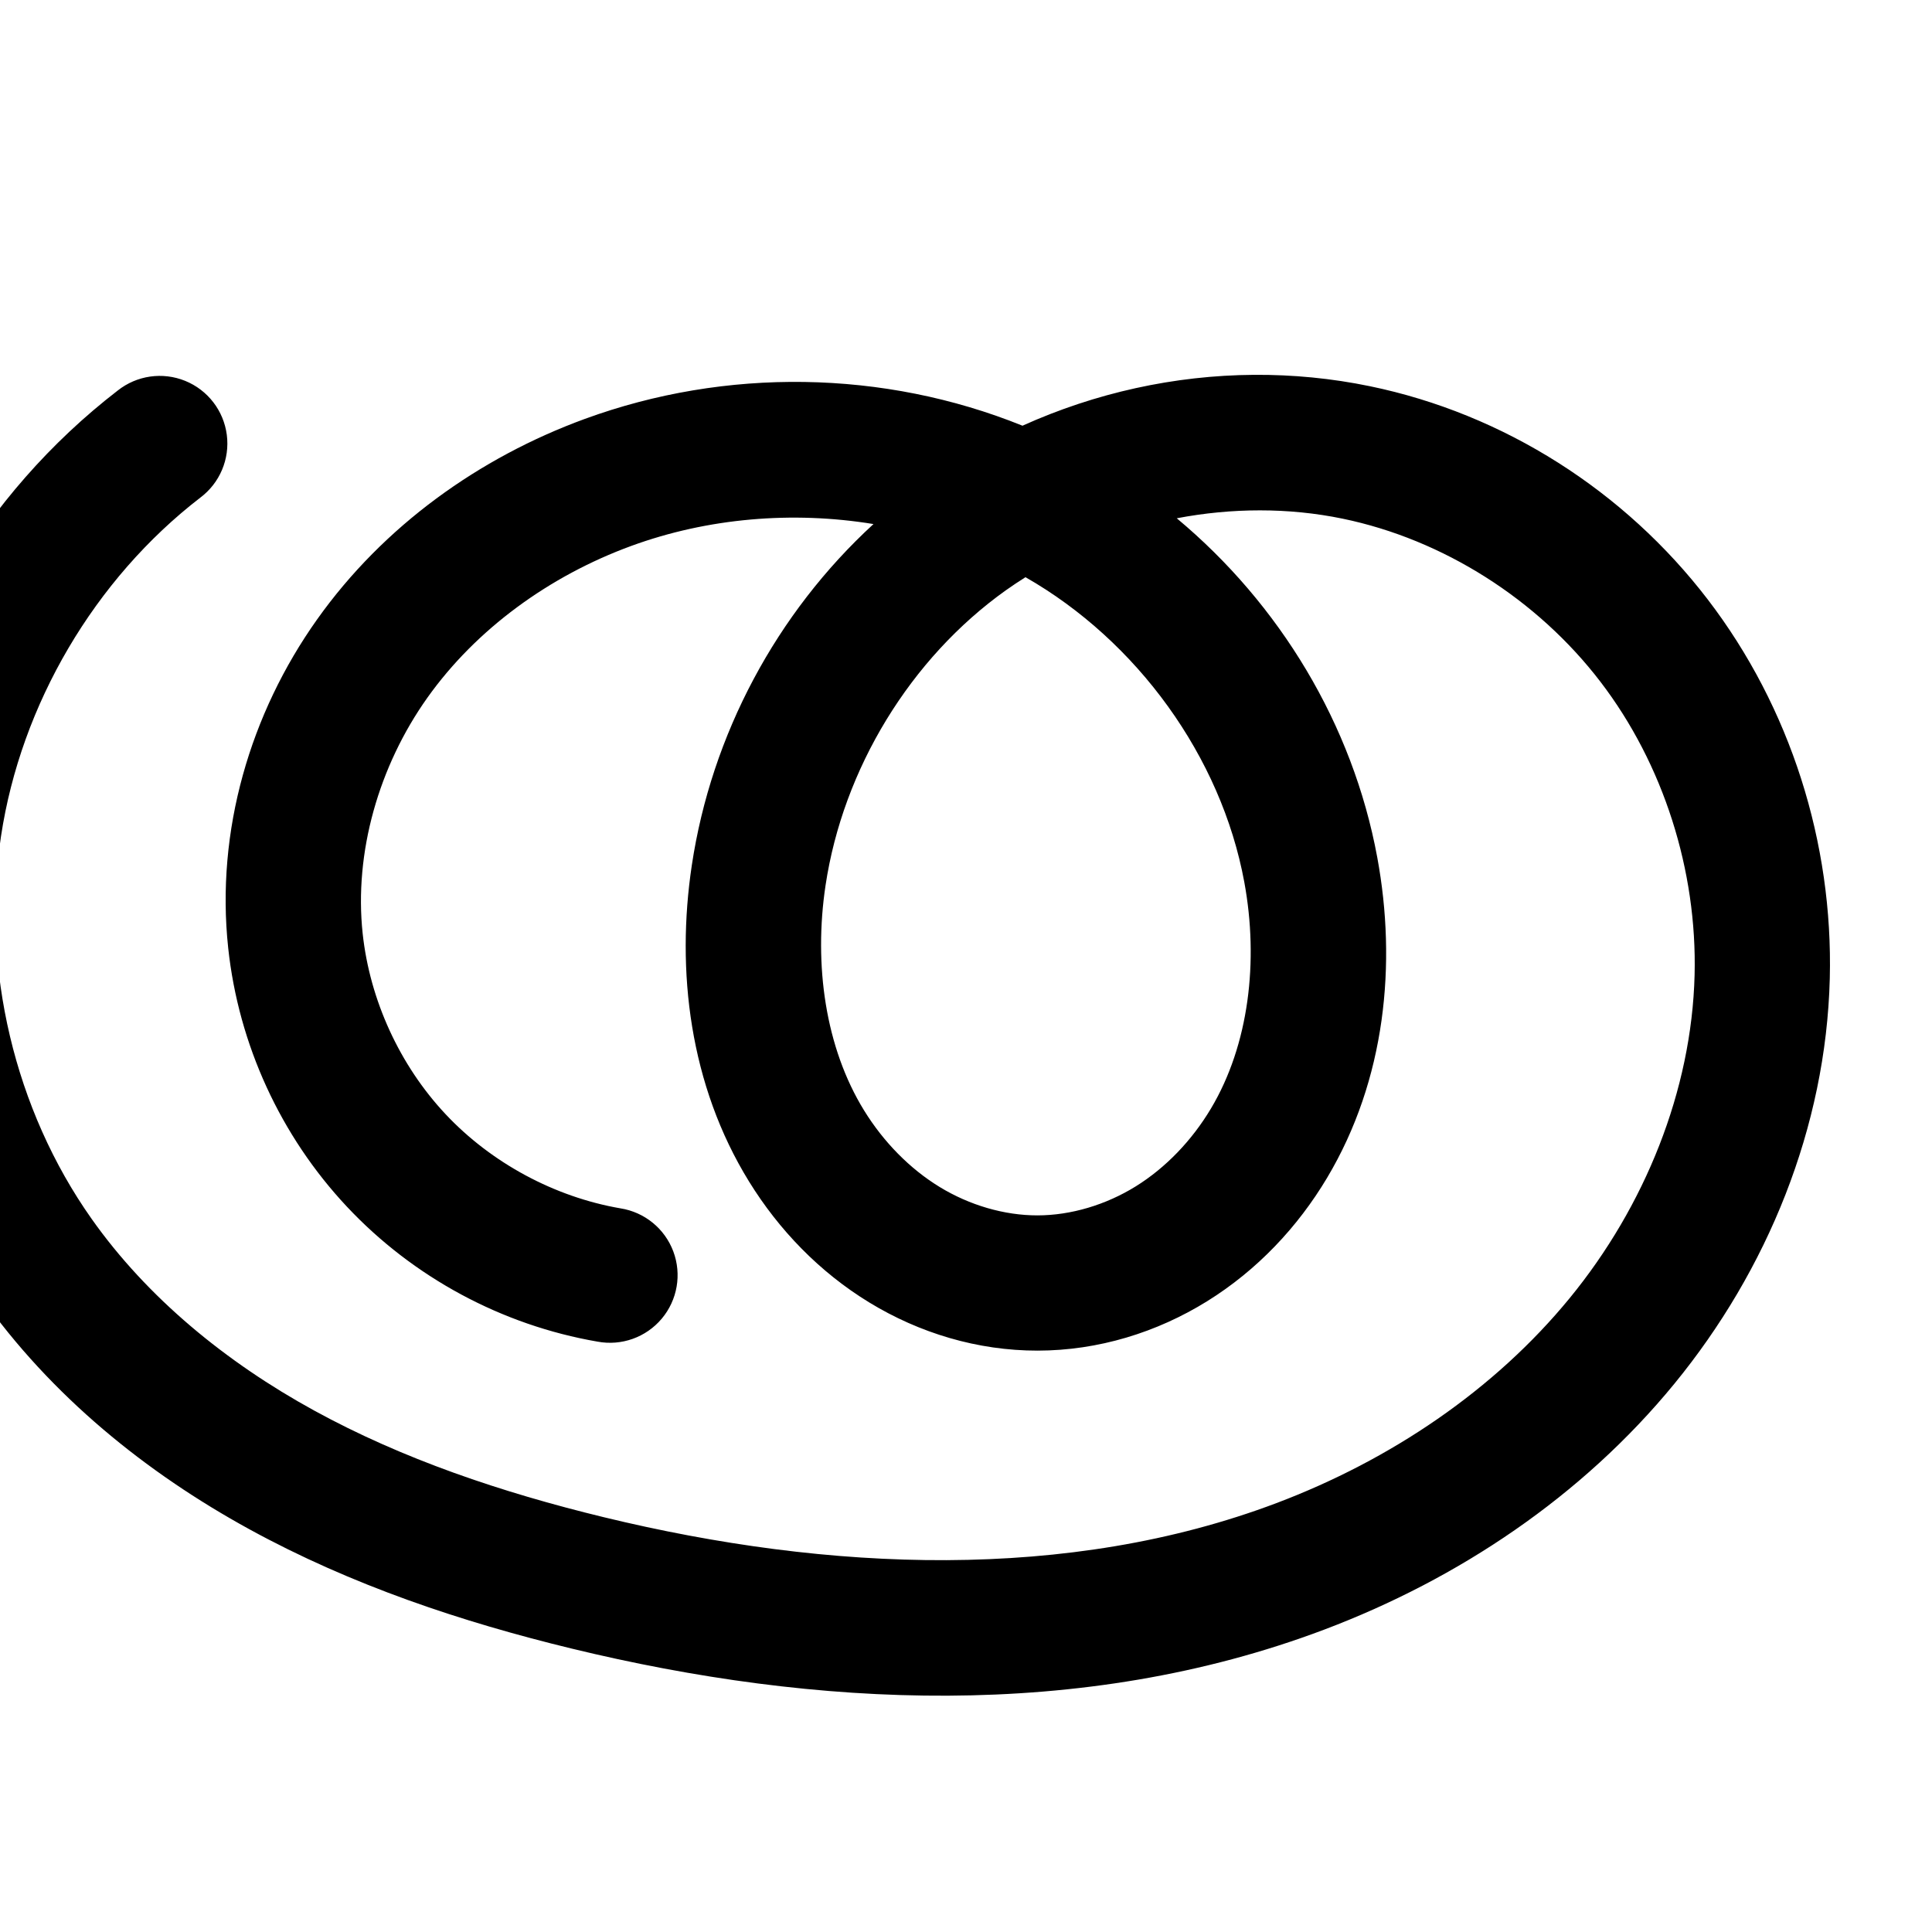
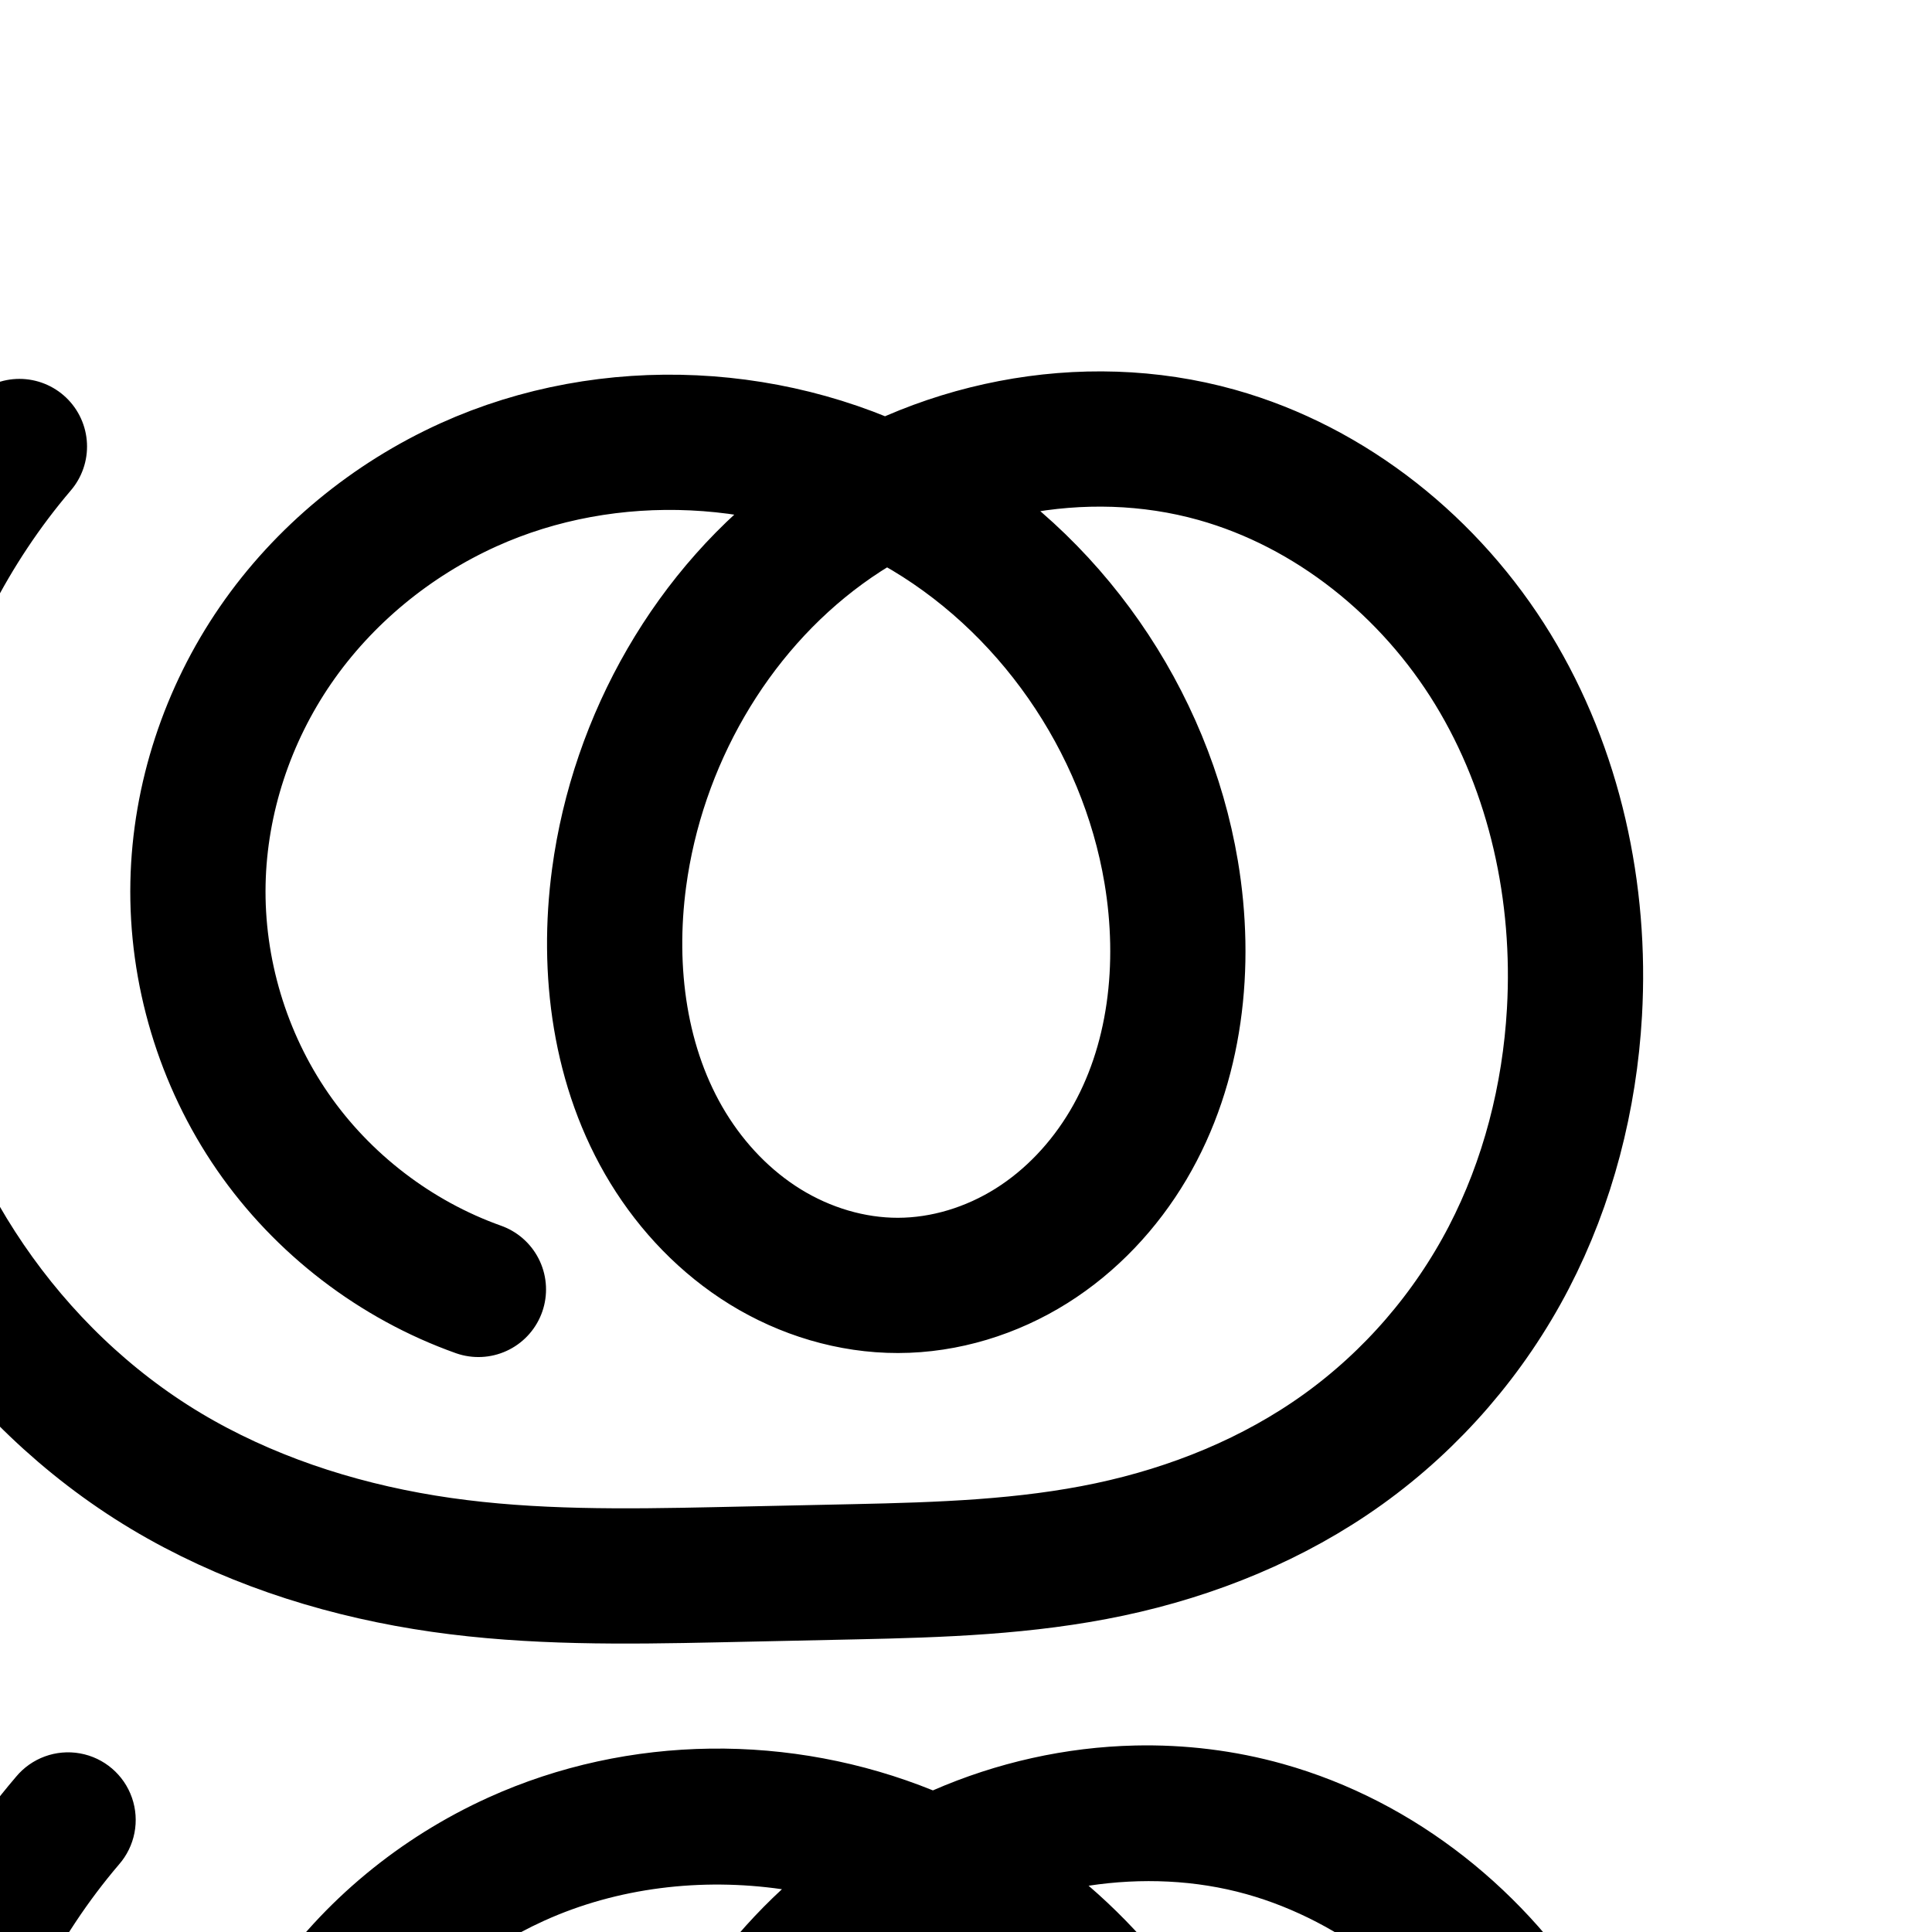
<svg xmlns="http://www.w3.org/2000/svg" width="2000" height="2000" id="svg2992" version="1.1">
  <defs id="defs5498">
    </defs>
  <g id="layer1" transform="translate(0,1000)">
    <g id="layer1-5" transform="translate(370.5639,86.62593)">
-       <path style="color:#000000;font-style:normal;font-variant:normal;font-weight:normal;font-stretch:normal;font-size:medium;line-height:normal;font-family:sans-serif;text-indent:0;text-align:start;text-decoration:none;text-decoration-line:none;text-decoration-style:solid;text-decoration-color:#000000;letter-spacing:normal;word-spacing:normal;text-transform:none;direction:ltr;block-progression:tb;writing-mode:lr-tb;baseline-shift:baseline;text-anchor:start;white-space:normal;clip-rule:nonzero;display:inline;overflow:visible;visibility:visible;opacity:1;isolation:auto;mix-blend-mode:normal;color-interpolation:sRGB;color-interpolation-filters:linearRGB;solid-color:#000000;solid-opacity:1;fill:#000000;fill-opacity:1;fill-rule:evenodd;stroke:none;stroke-width:140;stroke-linecap:round;stroke-linejoin:round;stroke-miterlimit:4;stroke-dasharray:none;stroke-dashoffset:0;stroke-opacity:1;color-rendering:auto;image-rendering:auto;shape-rendering:auto;text-rendering:auto;enable-background:accumulate" d="m 927.631,-698.6 c -82.534,0.545 -164.512,18.715 -239.717,52.666 -143.741,-58.058 -307.314,-60.37 -453.09,-7.031 -109.177,39.947 -208.27,110.643 -277.162,207.621 -69.169,97.368 -105.031,218.734 -91.99,340.105 10.73,99.861 54.165,194.502 122.883,267.75 68.718,73.248 160.399,122.629 259.373,139.703 A 70.007,70.007 0 1 0 271.727,164.254 C 203.475,152.48 138.044,117.236 90.656,66.725 43.269,16.213 12.27,-51.332 4.871,-120.195 c -8.997,-83.737 16.622,-173.265 66.922,-244.07 50.577,-71.195 126.586,-126.286 211.137,-157.223 79.192,-28.976 167.002,-36.323 250.736,-22.635 -100.434,92.194 -167.777,218.036 -188.084,353.299 -16.388,109.157 -2.314,227.519 59.252,327.303 30.81,49.936 72.808,93.669 124.42,125.172 51.771,31.601 111.958,49.967 174.381,49.887 62.915,-0.081 123.539,-18.894 175.508,-51.184 51.809,-32.191 93.726,-76.808 124.08,-127.684 60.667,-101.683 72.237,-221.852 51.957,-331.697 -25.45,-137.843 -101.08,-262.298 -207.566,-351.074 56.889,-10.84 115.664,-11.167 171.627,0.389 104.293,21.535 201.728,83.645 266.928,168.801 65.291,85.275 100.23,195.481 97.504,303.609 -3.016,119.62 -51.487,239.477 -129.213,334.373 -78.001,95.232 -185.564,167.697 -303.604,212.287 C 735.365,550.76 487.978,540.662 254.318,483.939 148.466,458.243 46.32,423.809 -45.322,373.572 -136.759,323.448 -218.165,256.668 -275.805,175.016 c -79.666,-112.855 -114.333,-259.263 -93.734,-395.859 20.599,-136.597 96.9,-266.269 206.303,-350.613 a 70.007,70.007 0 1 0 -85.48,-110.875 c -138.949,107.122 -233.094,267.127 -259.256,440.613 -26.162,173.486 16.615,354.139 117.795,497.473 72.572,102.806 171.005,182.171 277.559,240.582 106.348,58.299 220.347,96.084 333.91,123.652 251.746,61.113 527.254,75.45 779.039,-19.664 138.505,-52.321 266.666,-137.617 362.435,-254.543 96.045,-117.262 156.966,-265.025 160.861,-419.557 3.534,-140.185 -40.586,-280.299 -126.299,-392.246 -85.804,-112.066 -210.809,-192.104 -349.777,-220.799 -39.608,-8.179 -79.823,-12.044 -119.92,-11.779 z m -236.611,209.488 c 115.45,65.919 202.523,185.709 226.486,315.502 15.149,82.054 4.808,168.649 -34.51,234.549 -19.639,32.916 -46.671,61.195 -77.738,80.498 -30.908,19.204 -67.144,30.055 -101.801,30.1 -34.396,0.044 -70.395,-10.541 -101.264,-29.383 C 571.165,123.215 544.009,95.428 523.98,62.967 483.869,-2.044 471.67,-87.705 484.031,-170.039 c 18.098,-120.547 87.778,-235.081 186.727,-305.559 6.607,-4.706 13.38,-9.188 20.262,-13.514 z" id="path4139-1-0-4-2-1-1-9" />
-       <path style="fill:none;fill-rule:evenodd;stroke:#000000;stroke-width:140;stroke-linecap:round;stroke-linejoin:round;stroke-miterlimit:4;stroke-dasharray:none;stroke-opacity:1" d="m -66.998,1041.203 c -124.176,95.733 -209.399,240.571 -232.779,395.613 -23.38,155.042 15.341,318.571 105.764,446.665 65.106,92.23 155.025,165.302 254.021,219.57 98.995,54.268 207.068,90.379 316.776,117.011 242.703,58.917 504.15,71.135 737.788,-17.123 128.273,-48.456 246.134,-127.337 333.019,-233.415 86.885,-106.079 141.582,-239.889 145.037,-376.966 3.13,-124.157 -36.399,-249.316 -111.901,-347.927 -75.502,-98.611 -186.722,-169.685 -308.352,-194.8 -138.446,-28.587 -288.103,3.641 -403.248,85.654 -115.145,82.013 -194.353,212.381 -215.342,352.181 -14.375,95.746 -1.238,197.758 49.6,280.155 25.419,41.199 59.997,76.958 101.317,102.179 41.32,25.221 89.413,39.696 137.823,39.634 48.786,-0.062 97.216,-14.895 138.654,-40.642 41.438,-25.747 75.913,-62.194 100.909,-104.09 49.992,-83.791 60.949,-187.173 43.234,-283.123 -28.605,-154.937 -131.484,-293.813 -269.953,-368.98 -138.469,-75.167 -309.552,-86.067 -457.514,-31.928 -96.864,35.442 -184.415,98.335 -244.149,182.422 -59.734,84.087 -90.475,189.535 -79.456,292.089 9.064,84.362 46.282,165.456 104.334,227.336 58.053,61.88 136.609,104.191 220.222,118.616" id="path4139-1-0-4-2-1-1-9-1" />
+       <path style="fill:none;fill-rule:evenodd;stroke:#000000;stroke-width:140;stroke-linecap:round;stroke-linejoin:round;stroke-miterlimit:4;stroke-dasharray:none;stroke-opacity:1" d="m -350.463,-624.406 c -143.599,168.336 -203.763,404.598 -158.165,621.113 39.23,186.278 159.038,355.045 325.019,448.26 82.991,46.607 175.581,74.865 269.803,88.351 94.222,13.486 189.855,12.265 285.015,10.215 l 143.351,-3.088 c 88.275,-1.902 177.076,-4.773 263.451,-23.083 86.376,-18.31 169.967,-52.134 241.691,-103.629 71.724,-51.495 130.941,-120.184 171.631,-198.544 40.69,-78.36 62.955,-165.824 67.989,-253.976 7.042,-123.33 -20.073,-249.624 -84.456,-355.051 -64.384,-105.426 -167.01,-188.604 -285.957,-221.942 -137.841,-38.633 -292.139,-7.359 -407.784,77.014 -115.645,84.373 -191.788,218.937 -210.805,360.821 -12.834,95.751 0.284,197.247 50.719,279.644 25.218,41.198 59.521,77.064 100.635,102.418 41.114,25.354 89.082,39.977 137.385,39.907 48.669,-0.071 96.956,-15.066 138.171,-40.95 41.215,-25.884 75.398,-62.433 100.184,-104.318 49.572,-83.77 60.54,-186.588 44.443,-282.586 -26.43,-157.621 -126.217,-301.947 -265.742,-379.894 -139.525,-77.947 -316.132,-86.937 -461.724,-21.015 -79.799,36.132 -149.992,93.726 -199.664,165.878 -49.672,72.152 -78.495,158.754 -80.331,246.332 -1.908,90.979 25.508,182.346 77.188,257.246 C -36.736,159.617 38.952,217.675 124.685,248.183" id="path4139-1-0-4-2-1-1-9-1" />
+       <path style="color:#000000;font-style:normal;font-variant:normal;font-weight:normal;font-stretch:normal;font-size:medium;line-height:normal;font-family:sans-serif;text-indent:0;text-align:start;text-decoration:none;text-decoration-line:none;text-decoration-style:solid;text-decoration-color:#000000;letter-spacing:normal;word-spacing:normal;text-transform:none;direction:ltr;block-progression:tb;writing-mode:lr-tb;baseline-shift:baseline;text-anchor:start;white-space:normal;clip-rule:nonzero;display:inline;overflow:visible;visibility:visible;opacity:1;isolation:auto;mix-blend-mode:normal;color-interpolation:sRGB;color-interpolation-filters:linearRGB;solid-color:#000000;solid-opacity:1;fill:#000000;fill-opacity:1;fill-rule:evenodd;stroke:none;stroke-width:140;stroke-linecap:round;stroke-linejoin:round;stroke-miterlimit:4;stroke-dasharray:none;stroke-dashoffset:0;stroke-opacity:1;color-rendering:auto;image-rendering:auto;shape-rendering:auto;text-rendering:auto;enable-background:accumulate" d="m 804.703,720.314 c -72.058,1.592 -143.48,17.653 -209.529,46.463 -146.286,-59.263 -314.775,-58.446 -459.941,7.283 -91.21,41.299 -171.175,106.761 -228.447,189.953 -57.336,83.284 -90.52,182.599 -92.658,284.559 -2.223,106.014 29.335,211.191 89.557,298.469 60.222,87.278 147.35,154.11 247.252,189.658 a 70.007,70.007 0 1 0 46.934,-131.898 C 126.304,1579.335 62.054,1530.053 18.914,1467.531 -24.226,1405.009 -47.497,1327.45 -45.904,1251.506 c 1.535,-73.197 25.995,-147.084 68.004,-208.106 42.073,-61.113 102.492,-110.838 170.879,-141.803 75.478,-34.175 162.44,-44.558 245.918,-32.506 -103.372,95.587 -169.618,227.296 -188.24,366.232 -14.534,108.431 -0.582,225.87 60.395,325.488 30.53,49.878 72.186,93.751 123.598,125.455 51.583,31.81 111.732,50.416 174.23,50.324 62.979,-0.092 123.54,-19.165 175.297,-51.67 51.585,-32.397 93.135,-77.148 123.197,-127.949 60.052,-101.48 71.539,-220.658 53.236,-329.811 -23.515,-140.237 -97.069,-269.44 -204.266,-361.689 54.929,-8.335 111.072,-5.945 163.391,8.719 99.889,27.996 189.433,99.858 245.107,191.023 55.98,91.665 80.615,204.171 74.311,314.576 -4.514,79.053 -24.541,156.985 -60.227,225.707 -35.6,68.557 -87.737,129 -150.332,173.941 -62.589,44.937 -137.153,75.429 -215.383,92.012 -78.307,16.599 -162.673,19.687 -250.441,21.578 l -143.352,3.088 c -94.749,2.041 -186.531,2.936 -273.59,-9.525 C 58.815,1874.138 -25.475,1848.138 -99.617,1806.5 -246.685,1723.907 -355.35,1571.348 -390.414,1404.85 -431.337,1210.534 -376.368,994.668 -247.492,843.592 a 70.007,70.007 0 1 0 -106.51,-90.859 c -158.322,185.595 -223.681,442.256 -173.408,680.969 43.396,206.058 174.346,391.031 359.24,494.867 91.839,51.576 192.731,82.093 294.162,96.611 101.385,14.512 200.868,12.963 296.439,10.904 l 143.352,-3.088 c 88.781,-1.913 182.016,-4.567 276.461,-24.588 94.521,-20.037 187.142,-57.191 268,-115.244 80.852,-58.049 147.149,-134.983 192.93,-223.147 45.695,-87.998 70.199,-184.996 75.752,-282.246 7.78,-136.256 -21.816,-276.336 -94.603,-395.523 C 1211.229,872.56 1095.522,778.066 957.516,739.387 907.402,725.341 855.895,719.183 804.703,720.314 Z M 597.523,923.453 c 116.8,67.774 202.56,192.955 225.014,326.861 13.891,82.844 3.441,169.301 -35.65,235.361 -19.51,32.969 -46.325,61.316 -77.17,80.688 -30.673,19.264 -66.684,30.18 -101.043,30.23 -34.108,0.05 -69.895,-10.59 -100.541,-29.488 -30.817,-19.004 -57.769,-46.862 -77.674,-79.381 -39.894,-65.175 -52.177,-150.73 -41.043,-233.801 16.523,-123.275 83.846,-241.461 182.682,-313.57 8.21,-5.99 16.75,-11.546 25.426,-16.9 z" id="path4139-1-0-4-2-1-1-9-1-3" />
    </g>
  </g>
</svg>
